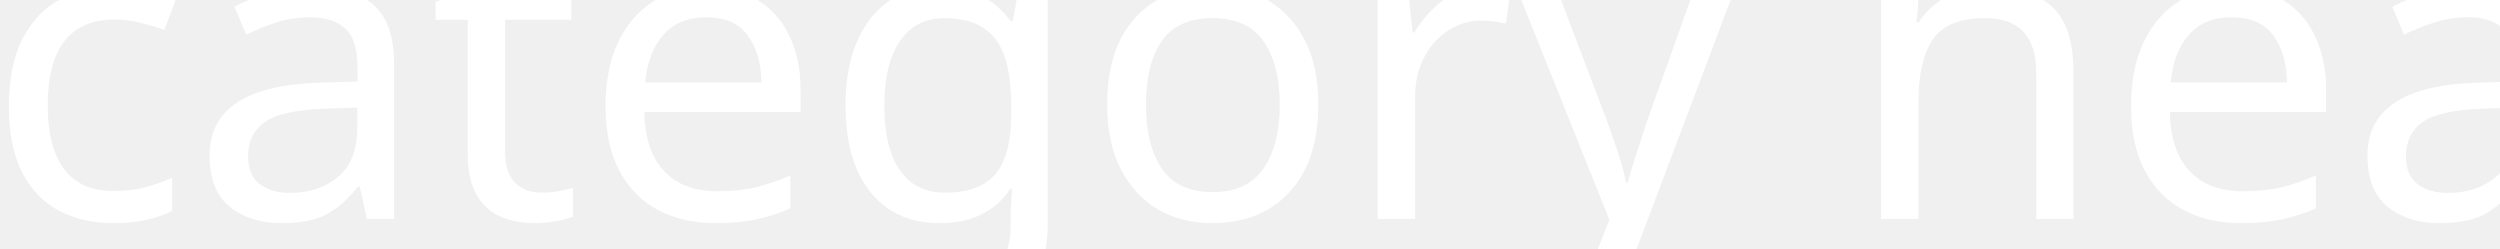
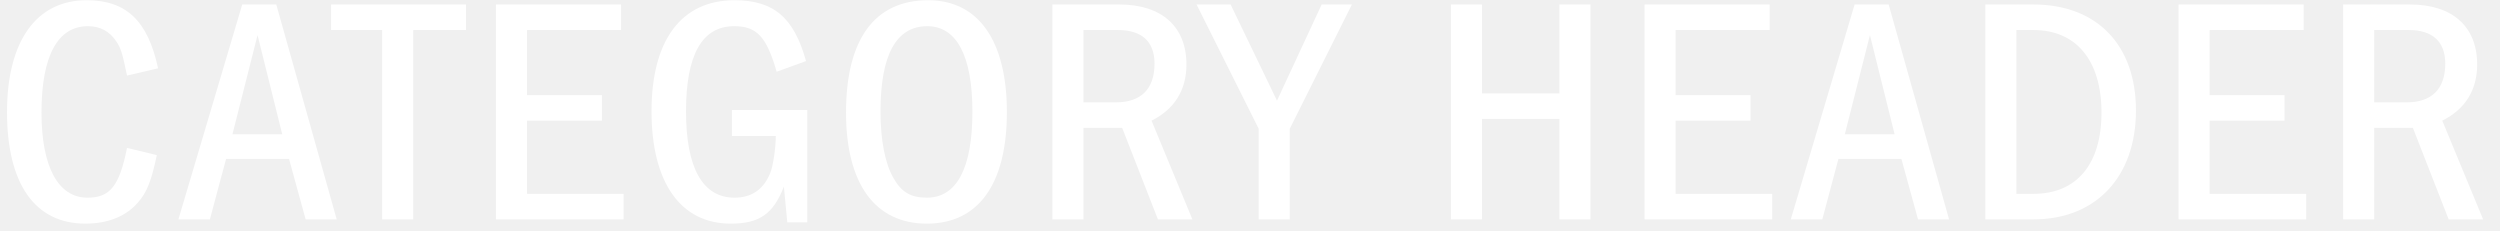
- <svg xmlns="http://www.w3.org/2000/svg" width="141px" height="14px" viewBox="0 0 141 14" version="1.1">
-   <g id="Page---Glunz" stroke="none" stroke-width="1" fill="none" fill-rule="evenodd" font-family="FranklinGothicFSCaps-Cd, Franklin Gothic FS Caps" font-size="24" font-style="condensed" font-weight="normal">
-     <g id="Home-Page" transform="translate(-464.6016, -4833)" fill="#FFFFFF">
-       <g id="SECT-4-" transform="translate(38.78125, 3716.453)">
-         <g id="Group" transform="translate(385, 1087.772)">
-           <text id="category-header">
-             <tspan x="40.013" y="41.124">category header</tspan>
-           </text>
-         </g>
-       </g>
-     </g>
+ <svg xmlns="http://www.w3.org/2000/svg" width="141" height="13" viewBox="0 0 141 13" fill="none">
+   <g id="category header">
+     <path d="M4.812 12.613C6.084 12.613 7.092 12.205 7.764 11.437C8.292 10.861 8.556 10.141 8.844 8.749L7.164 8.341C6.732 10.501 6.204 11.149 4.932 11.149C3.276 11.149 2.34 9.397 2.34 6.349C2.34 3.157 3.252 1.477 4.956 1.477C5.652 1.477 6.18 1.765 6.564 2.341C6.804 2.701 6.9 2.965 7.164 4.261L8.916 3.853C8.34 1.165 7.116 0.013 4.884 0.013C2.052 0.013 0.396 2.317 0.396 6.325C0.396 10.381 1.98 12.613 4.812 12.613Z" fill="white" />
+     <path d="M10.062 12.373H11.838L12.75 8.965H16.302L17.238 12.373H18.99L15.582 0.253H13.662L10.062 12.373ZM13.11 7.573L14.526 1.981L15.918 7.573H13.11Z" fill="white" />
+     <path d="M21.554 12.373H23.306V1.693H26.282V0.253H18.674V1.693H21.554V12.373Z" fill="white" />
+     <path d="M27.972 12.373H35.172V10.933H29.724V6.805H33.948V5.365H29.724V1.693H35.028V0.253H27.972V12.373Z" fill="white" />
+     <path d="M41.211 12.613C42.843 12.613 43.611 12.061 44.211 10.525L44.403 12.541H45.531V6.205H41.282V7.669H43.755V7.693C43.755 8.269 43.611 9.349 43.443 9.757C43.059 10.693 42.386 11.149 41.426 11.149C39.627 11.149 38.691 9.469 38.691 6.277C38.691 3.085 39.602 1.477 41.403 1.477C42.675 1.477 43.227 2.053 43.803 4.045L45.459 3.445C44.786 0.997 43.635 0.013 41.426 0.013C38.426 0.013 36.746 2.269 36.746 6.277C36.746 10.285 38.379 12.613 41.211 12.613Z" fill="white" />
+     <path d="M52.276 12.613C55.18 12.613 56.788 10.381 56.788 6.325C56.788 2.293 55.18 0.013 52.348 0.013C49.324 0.013 47.716 2.221 47.716 6.349C47.716 10.357 49.348 12.613 52.276 12.613ZM50.38 10.021C49.924 9.229 49.66 7.909 49.66 6.301C49.66 3.085 50.548 1.477 52.3 1.477C53.956 1.477 54.844 3.157 54.844 6.301C54.844 9.493 53.956 11.149 52.276 11.149C51.364 11.149 50.836 10.837 50.38 10.021Z" fill="white" />
+     <path d="M59.355 12.373H61.107V7.213H63.291L65.307 12.373H67.251L64.947 6.805C66.243 6.157 66.915 5.077 66.915 3.637C66.915 1.501 65.523 0.253 63.123 0.253H59.355V12.373ZM61.107 5.773V1.693H63.051C64.395 1.693 65.115 2.341 65.115 3.589C65.115 5.029 64.347 5.773 62.931 5.773H61.107Z" fill="white" />
+     <path d="M70.99 12.373H72.742V7.261L76.246 0.253H74.542L72.022 5.677L69.406 0.253H67.486L70.99 7.261V12.373Z" fill="white" />
+     <path d="M81.831 12.373H83.583V6.709H87.951V12.373H89.703V0.253H87.951V5.269H83.583V0.253H81.831V12.373Z" fill="white" />
+     <path d="M92.753 12.373H99.953V10.933H94.505V6.805H98.729V5.365H94.505V1.693H99.809V0.253H92.753V12.373Z" fill="white" />
+     <path d="M101 12.373H102.776L103.688 8.965H107.24L108.176 12.373H109.928L106.52 0.253H104.6L101 12.373ZM104.048 7.573L105.464 1.981L106.856 7.573H104.048Z" fill="white" />
+     <path d="M111.972 12.373H114.684C118.212 12.373 120.468 9.973 120.468 6.229C120.468 2.533 118.26 0.253 114.684 0.253H111.972V12.373ZM113.724 10.933V1.693H114.684C117.108 1.693 118.524 3.421 118.524 6.349C118.524 9.253 117.132 10.933 114.684 10.933H113.724Z" fill="white" />
+     <path d="M122.871 12.373H130.071V10.933H124.623V6.805H128.847V5.365H124.623V1.693H129.927V0.253H122.871V12.373Z" fill="white" />
+     <path d="M132.152 12.373H133.904V7.213H136.088L138.104 12.373H140.048L137.744 6.805C139.04 6.157 139.712 5.077 139.712 3.637C139.712 1.501 138.32 0.253 135.92 0.253H132.152V12.373ZM133.904 5.773V1.693H135.848C137.192 1.693 137.912 2.341 137.912 3.589C137.912 5.029 137.144 5.773 135.728 5.773H133.904Z" fill="white" />
  </g>
</svg>
